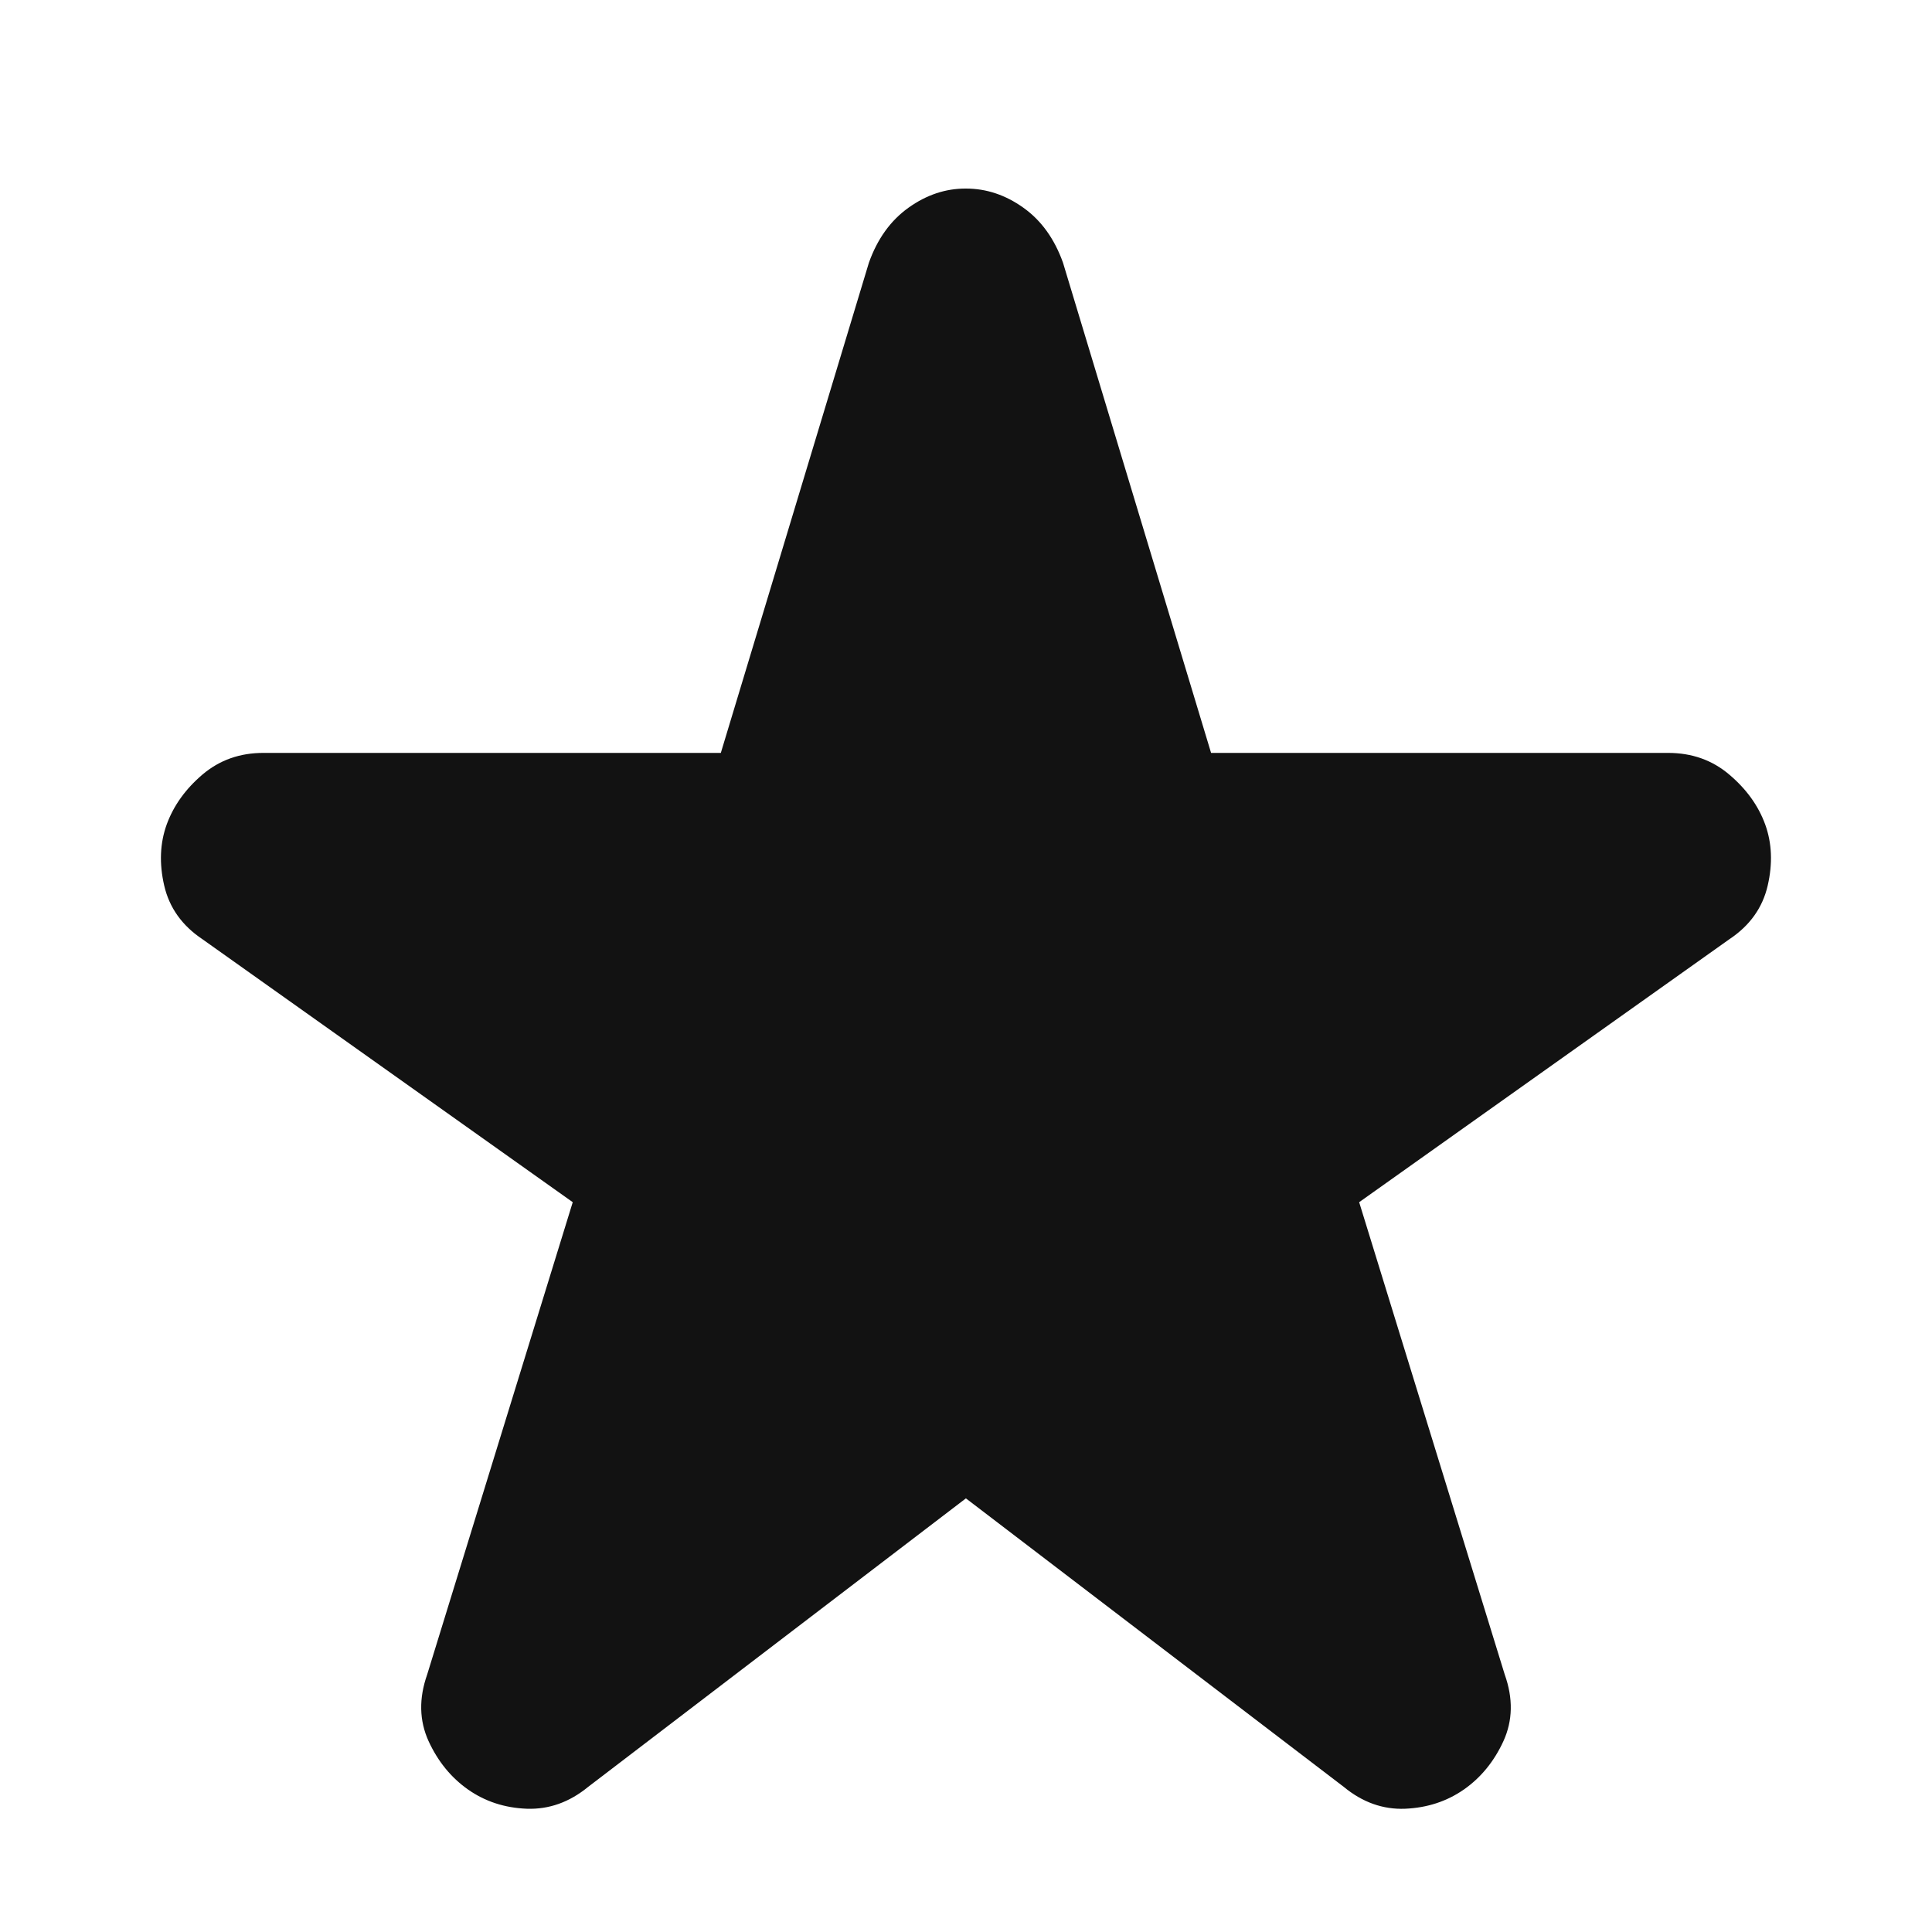
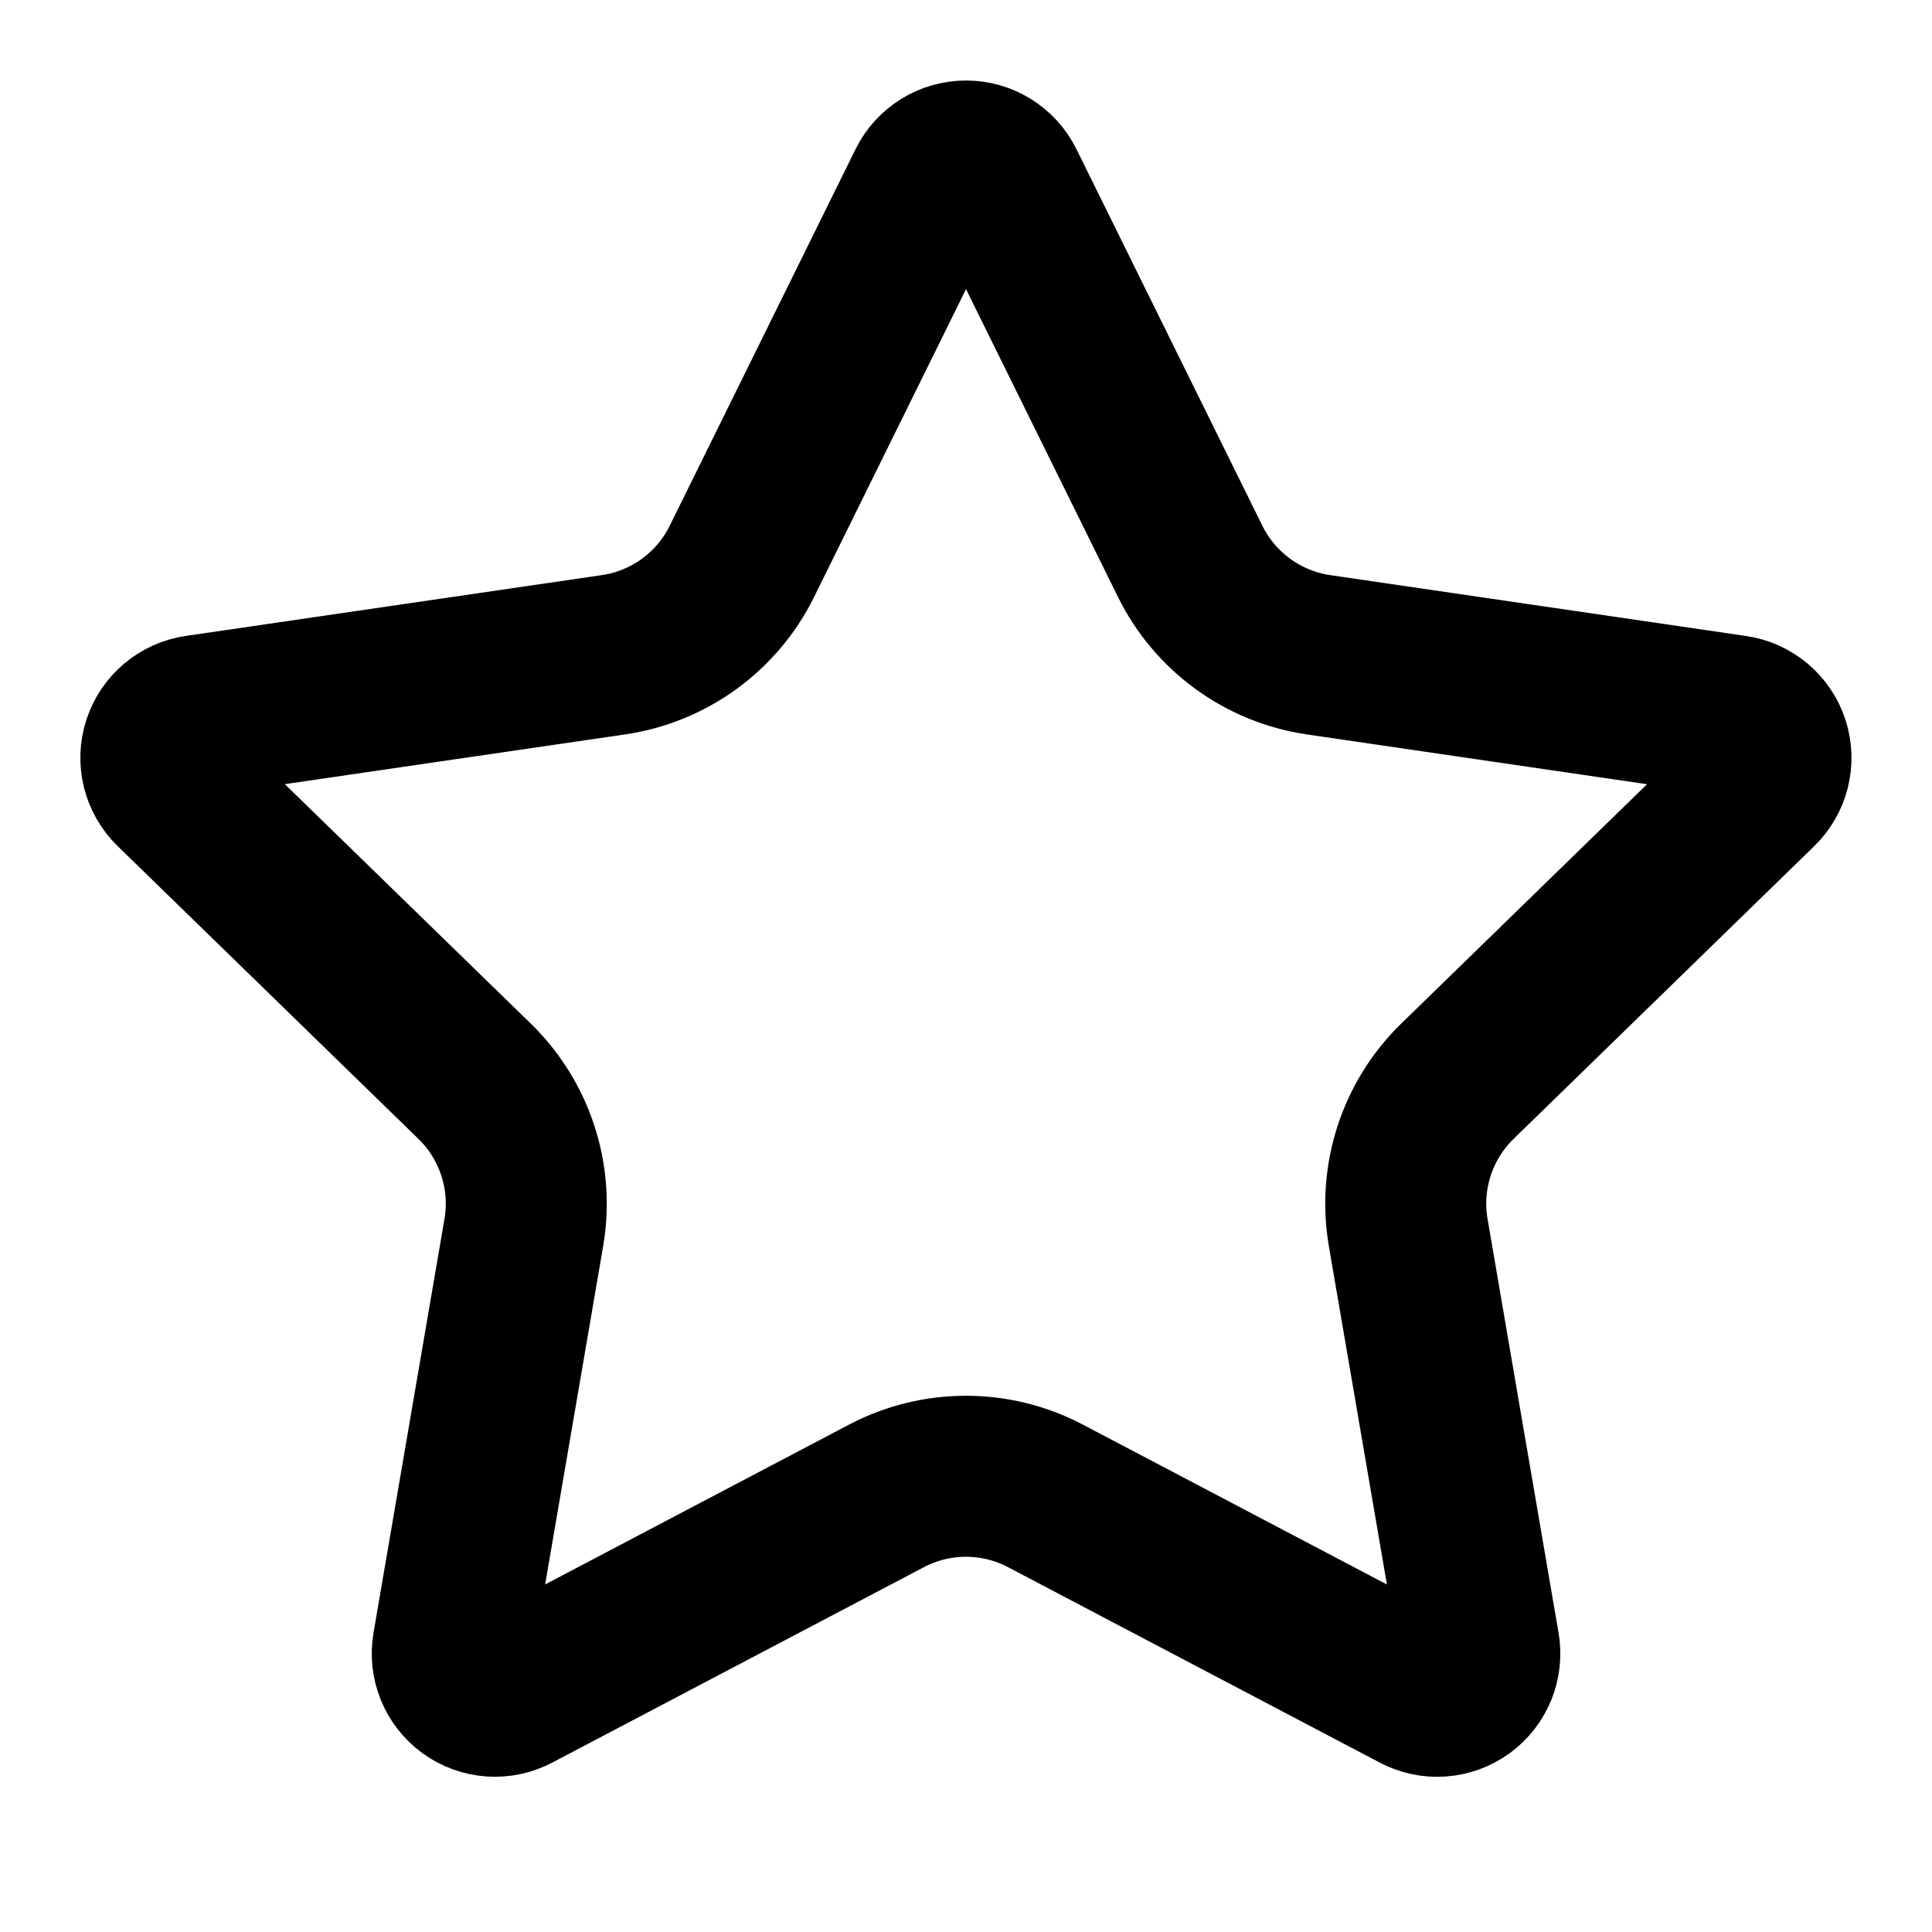
- <svg xmlns="http://www.w3.org/2000/svg" width="20" height="20" viewBox="0 0 20 20" fill="none">
-   <path d="M9.999 15.511L6.088 18.498C5.894 18.657 5.682 18.732 5.453 18.724C5.224 18.715 5.022 18.649 4.845 18.525C4.669 18.401 4.533 18.234 4.436 18.023C4.34 17.811 4.335 17.582 4.422 17.335L5.929 12.445L2.096 9.723C1.885 9.582 1.753 9.397 1.7 9.168C1.647 8.939 1.656 8.727 1.726 8.534C1.797 8.34 1.92 8.168 2.096 8.018C2.273 7.868 2.484 7.793 2.731 7.794H7.462L8.995 2.719C9.083 2.472 9.22 2.282 9.405 2.15C9.591 2.017 9.789 1.951 9.999 1.952C10.211 1.952 10.409 2.018 10.595 2.151C10.78 2.283 10.916 2.473 11.004 2.719L12.537 7.794H17.268C17.515 7.794 17.726 7.869 17.902 8.019C18.079 8.169 18.202 8.34 18.273 8.534C18.343 8.727 18.352 8.939 18.299 9.168C18.246 9.397 18.114 9.582 17.902 9.723L14.07 12.445L15.577 17.335C15.665 17.582 15.66 17.811 15.564 18.023C15.467 18.234 15.331 18.401 15.154 18.525C14.977 18.648 14.775 18.714 14.546 18.724C14.317 18.733 14.105 18.658 13.911 18.498L9.999 15.511Z" fill="#121212" />
+ <svg xmlns="http://www.w3.org/2000/svg" width="24" height="24" viewBox="0 0 24 24" fill="none" stroke="currentColor" stroke-width="2" stroke-linecap="round" stroke-linejoin="round" class="lucide lucide-star-icon lucide-star">
+   <path d="M11.525 2.295a.53.53 0 0 1 .95 0l2.31 4.679a2.123 2.123 0 0 0 1.595 1.16l5.166.756a.53.53 0 0 1 .294.904l-3.736 3.638a2.123 2.123 0 0 0-.611 1.878l.882 5.14a.53.53 0 0 1-.771.56l-4.618-2.428a2.122 2.122 0 0 0-1.973 0L6.396 21.01a.53.53 0 0 1-.77-.56l.881-5.139a2.122 2.122 0 0 0-.611-1.879L2.16 9.795a.53.53 0 0 1 .294-.906l5.165-.755a2.122 2.122 0 0 0 1.597-1.16z" />
</svg>
